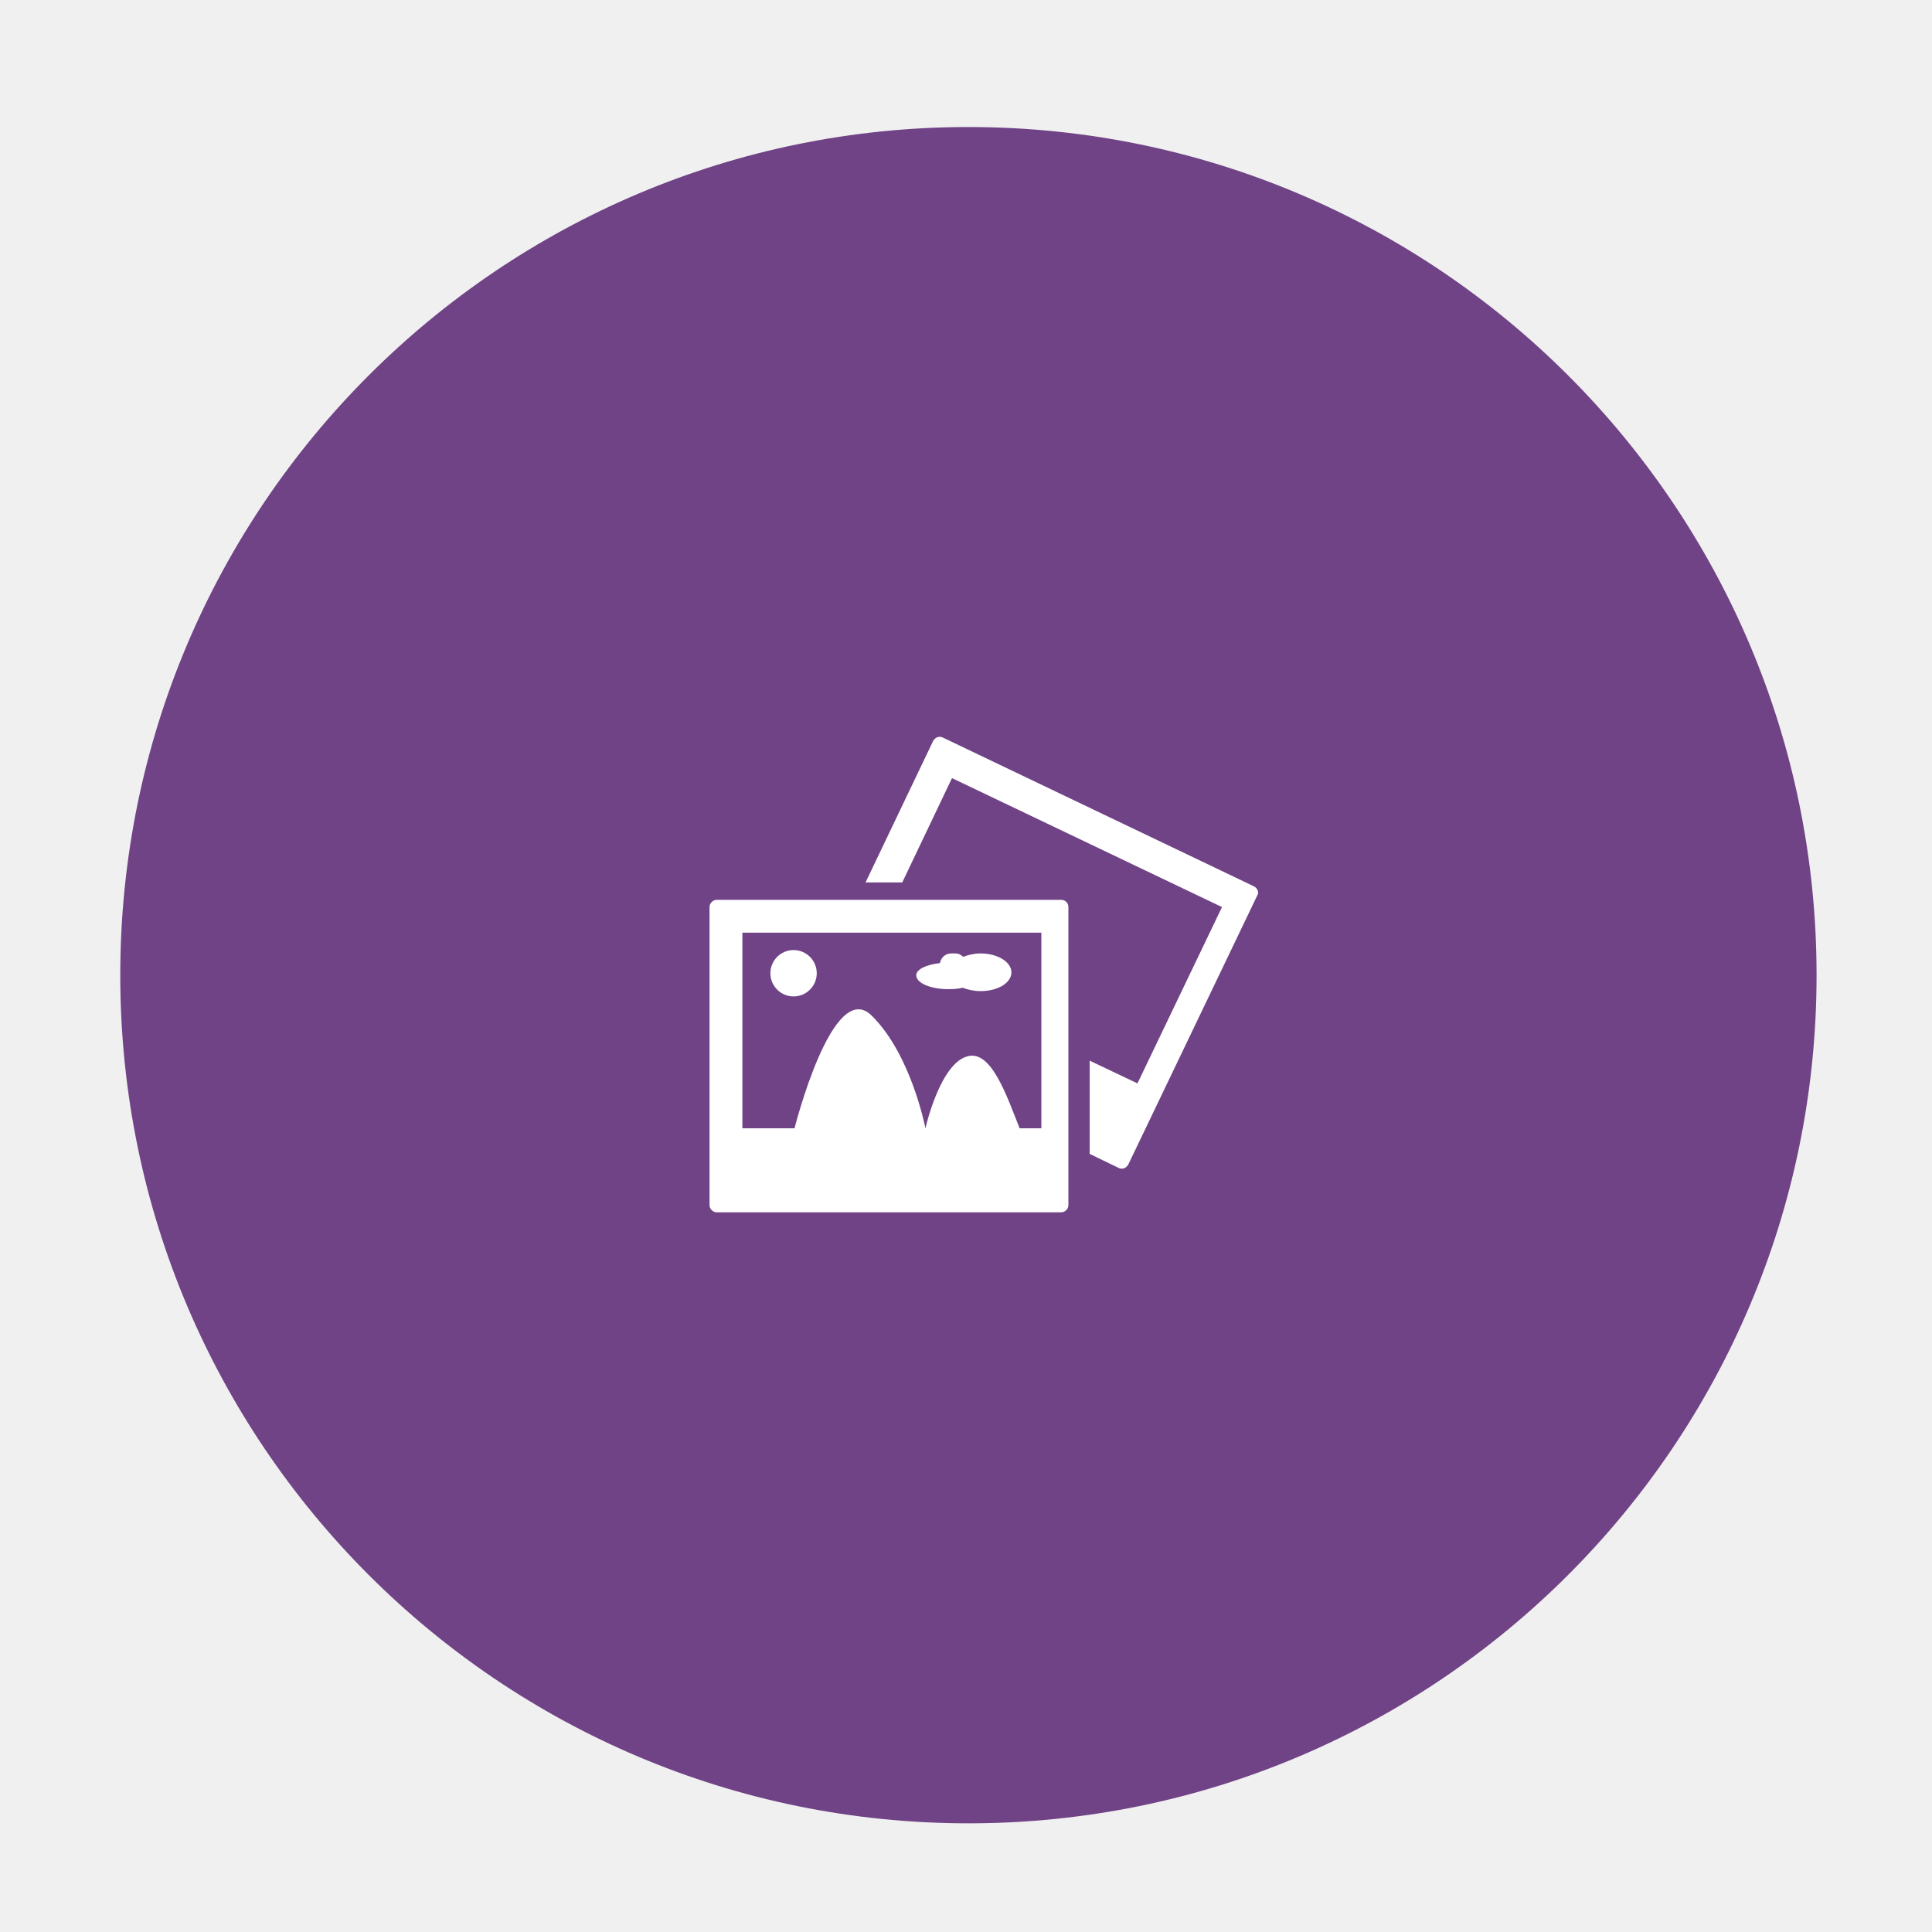
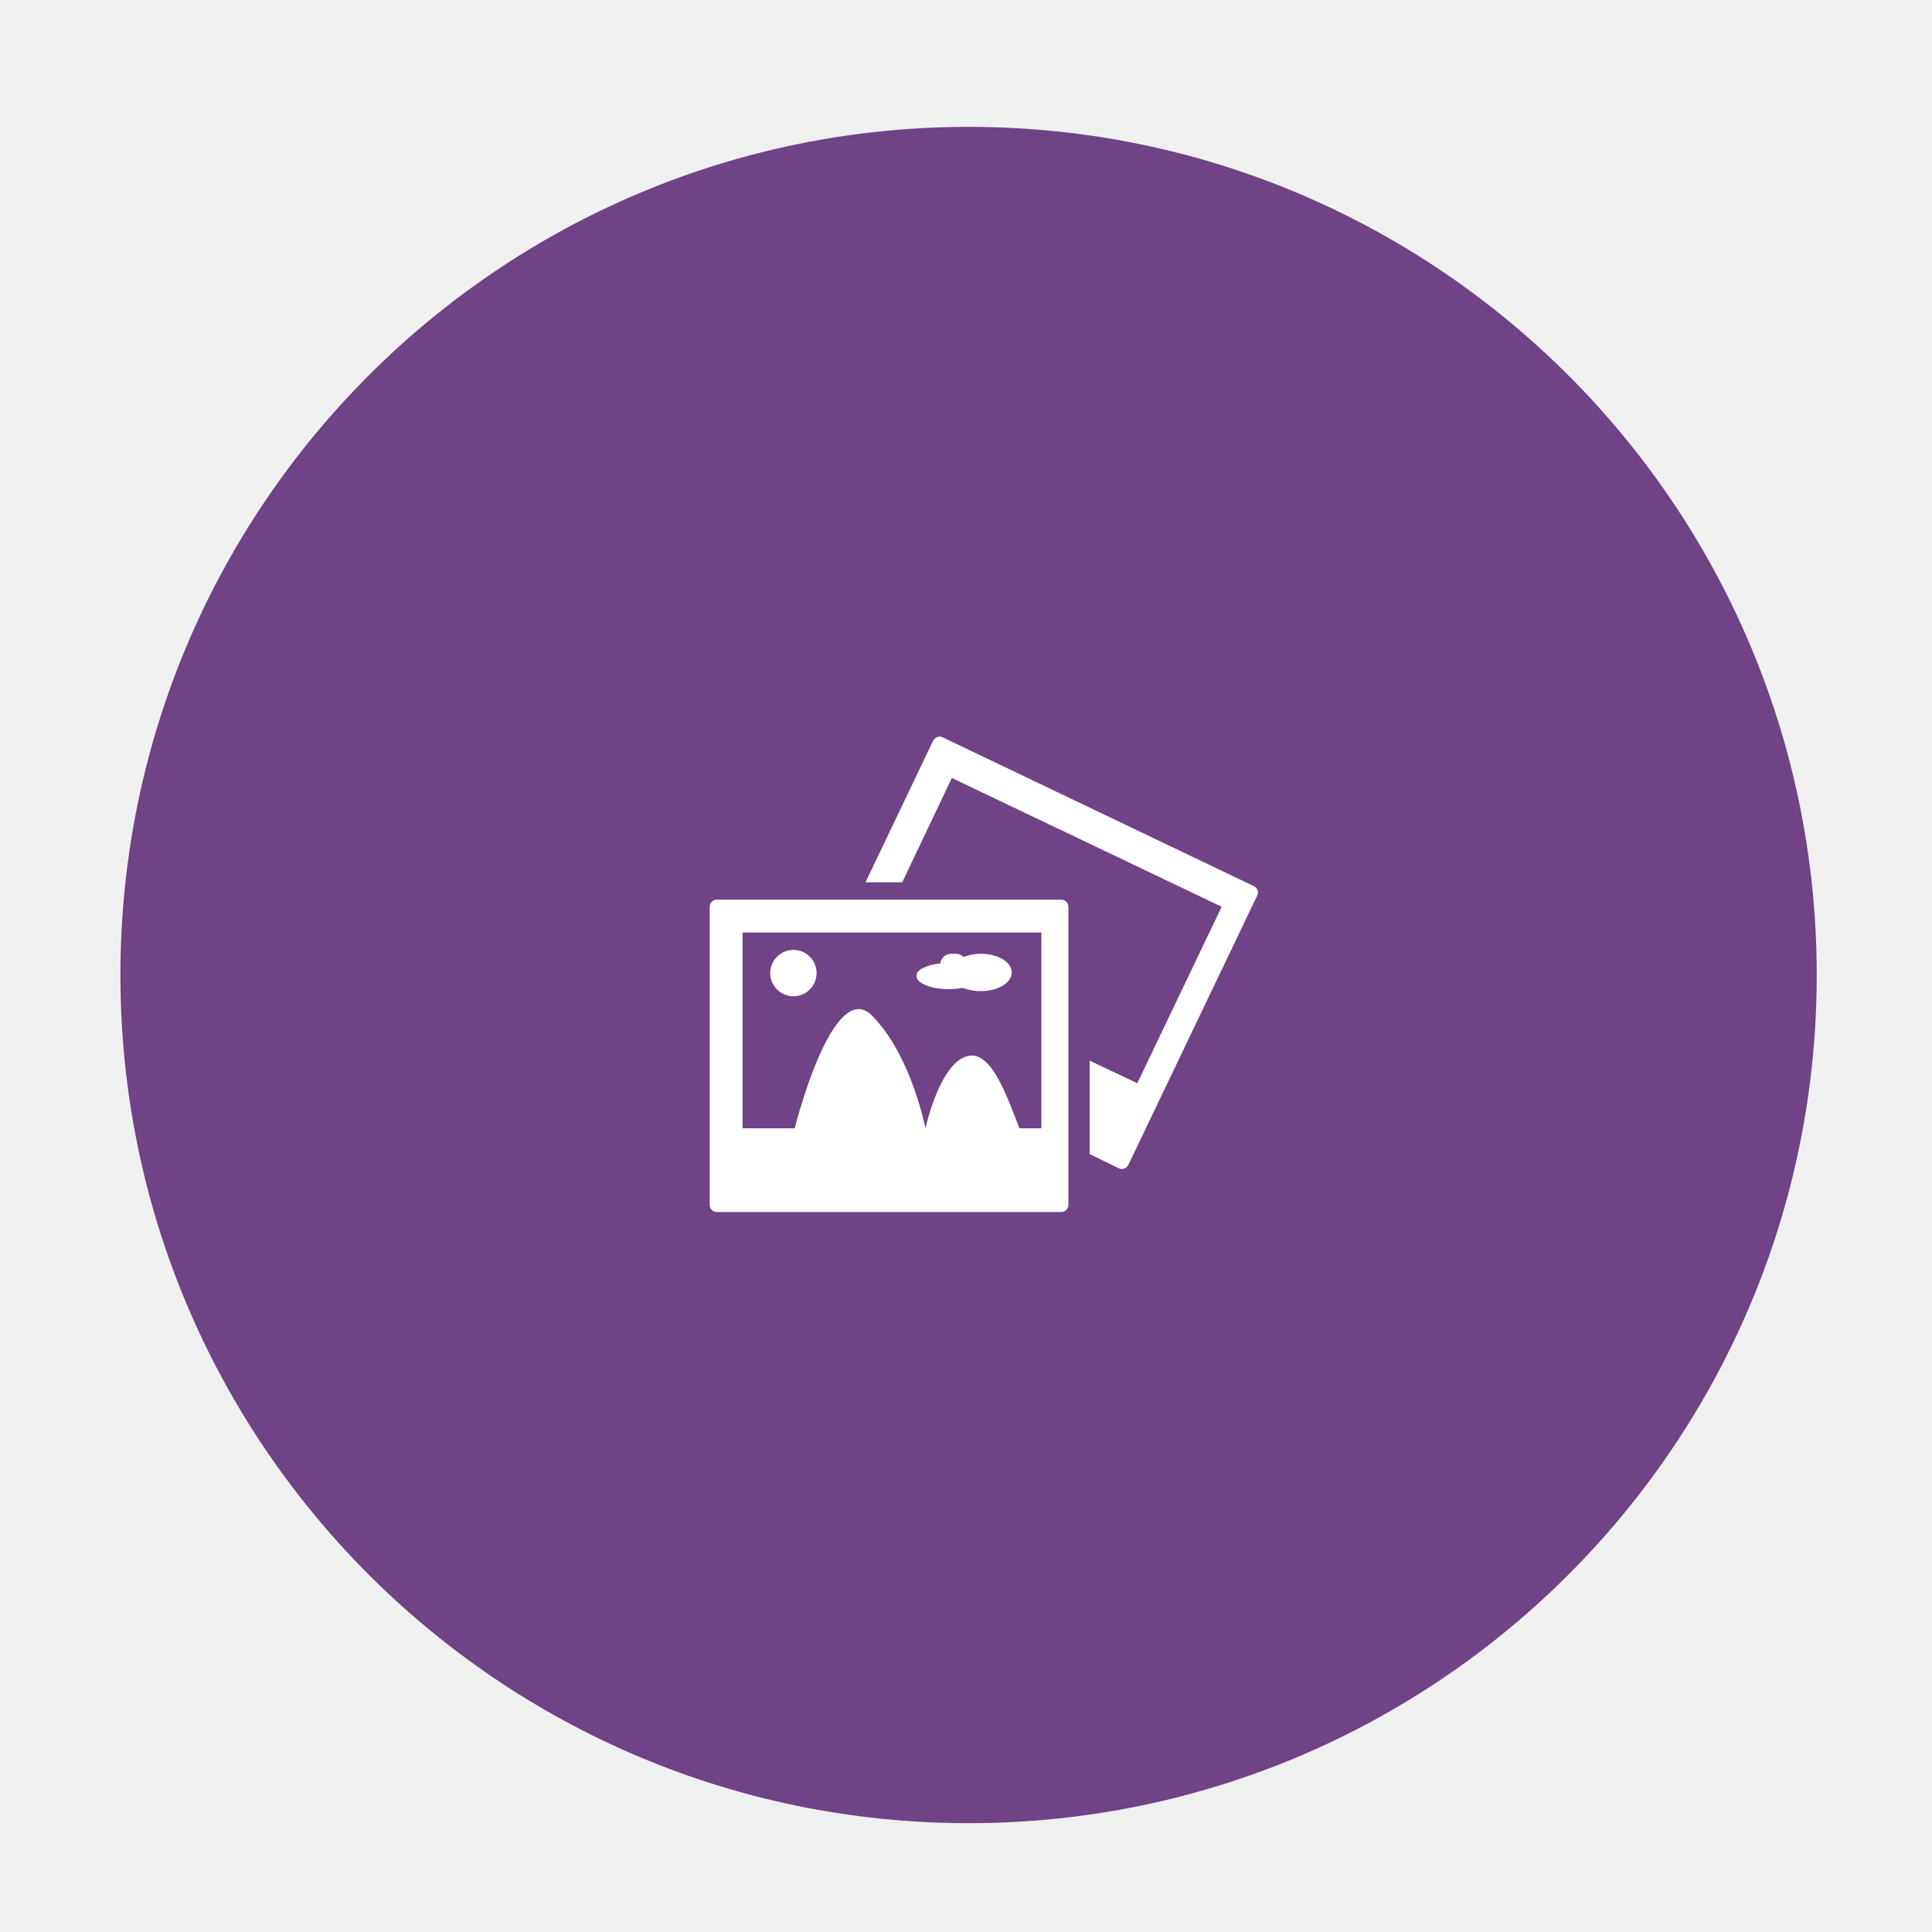
- <svg xmlns="http://www.w3.org/2000/svg" version="1.1" id="Layer_1" x="0px" y="0px" viewBox="0 0 400 400" enable-background="new 0 0 400 400" xml:space="preserve">
-   <circle fill="#704286" cx="200.5" cy="201.9" r="175.6" />
+ <svg xmlns="http://www.w3.org/2000/svg" version="1.1" id="Layer_1" x="0px" y="0px" viewBox="0 0 300 300" enable-background="new 0 0 300 300" xml:space="preserve">
+   <circle fill="#704286" cx="150.4" cy="151.4" r="131.7" />
  <g>
-     <path fill="#FFFFFF" d="M259.6,183.5l-64.4-30.8c-0.8-0.4-1.6,0-2,0.7l-14,29.3h7.6l10.3-21.6l55.9,26.7l-17.5,36.5l-9.9-4.7v19.3   l6,2.9c0.8,0.4,1.6,0,2-0.7l26.7-55.7C260.7,184.8,260.4,183.9,259.6,183.5z" />
-     <path fill="#FFFFFF" d="M219.7,186.3h-71.3c-0.8,0-1.5,0.7-1.5,1.5v61.7c0,0.8,0.7,1.5,1.5,1.5h71.3c0.8,0,1.5-0.7,1.5-1.5v-61.7   C221.2,186.9,220.5,186.3,219.7,186.3z M215.6,233.6h-4.5c-2.7-6.8-5.9-16.3-10.8-14.9c-5.7,1.5-8.7,14.9-8.7,14.9   s-2.9-15.2-11.1-23.3c-8.1-8.1-16,23.3-16,23.3h-10.8v-40.5h61.9V233.6z" />
+     <path fill="#FFFFFF" d="M194.7,137.6l-48.3-23.1c-0.6-0.3-1.2,0-1.5,0.5l-10.5,22h5.7l7.7-16.2l41.9,20l-13.1,27.4l-7.4-3.5v14.5   l4.5,2.2c0.6,0.3,1.2,0,1.5-0.5l20-41.8C195.5,138.6,195.3,137.9,194.7,137.6z" />
+     <path fill="#FFFFFF" d="M164.8,139.7h-53.5c-0.6,0-1.1,0.5-1.1,1.1v46.3c0,0.6,0.5,1.1,1.1,1.1h53.5c0.6,0,1.1-0.5,1.1-1.1v-46.3   C165.9,140.2,165.4,139.7,164.8,139.7z M161.7,175.2h-3.4c-2-5.1-4.4-12.2-8.1-11.2c-4.3,1.1-6.5,11.2-6.5,11.2s-2.2-11.4-8.3-17.5   c-6.1-6.1-12,17.5-12,17.5h-8.1v-30.4h46.4V175.2z" />
  </g>
-   <circle fill="#FFFFFF" cx="164.3" cy="201.5" r="4.8" />
-   <path fill="#FFFFFF" d="M196.4,204.8c1.1,0,2.1-0.1,2.9-0.3c1.1,0.4,2.3,0.7,3.7,0.7c3.6,0,6.4-1.7,6.4-3.9c0-2.1-2.8-3.9-6.4-3.9  c-1.3,0-2.5,0.3-3.6,0.7c-0.4-0.4-0.9-0.7-1.6-0.7h-0.9c-1.2,0-2.1,0.9-2.3,2c-2.8,0.3-4.9,1.3-4.9,2.5  C189.7,203.6,192.8,204.8,196.4,204.8z" />
+   <circle fill="#FFFFFF" cx="123.2" cy="151.1" r="3.6" />
+   <path fill="#FFFFFF" d="M147.3,153.6c0.8,0,1.6-0.1,2.2-0.2c0.8,0.3,1.7,0.5,2.8,0.5c2.7,0,4.8-1.3,4.8-2.9c0-1.6-2.1-2.9-4.8-2.9  c-1,0-1.9,0.2-2.7,0.5c-0.3-0.3-0.7-0.5-1.2-0.5h-0.7c-0.9,0-1.6,0.7-1.7,1.5c-2.1,0.2-3.7,1-3.7,1.9  C142.3,152.7,144.6,153.6,147.3,153.6z" />
</svg>
